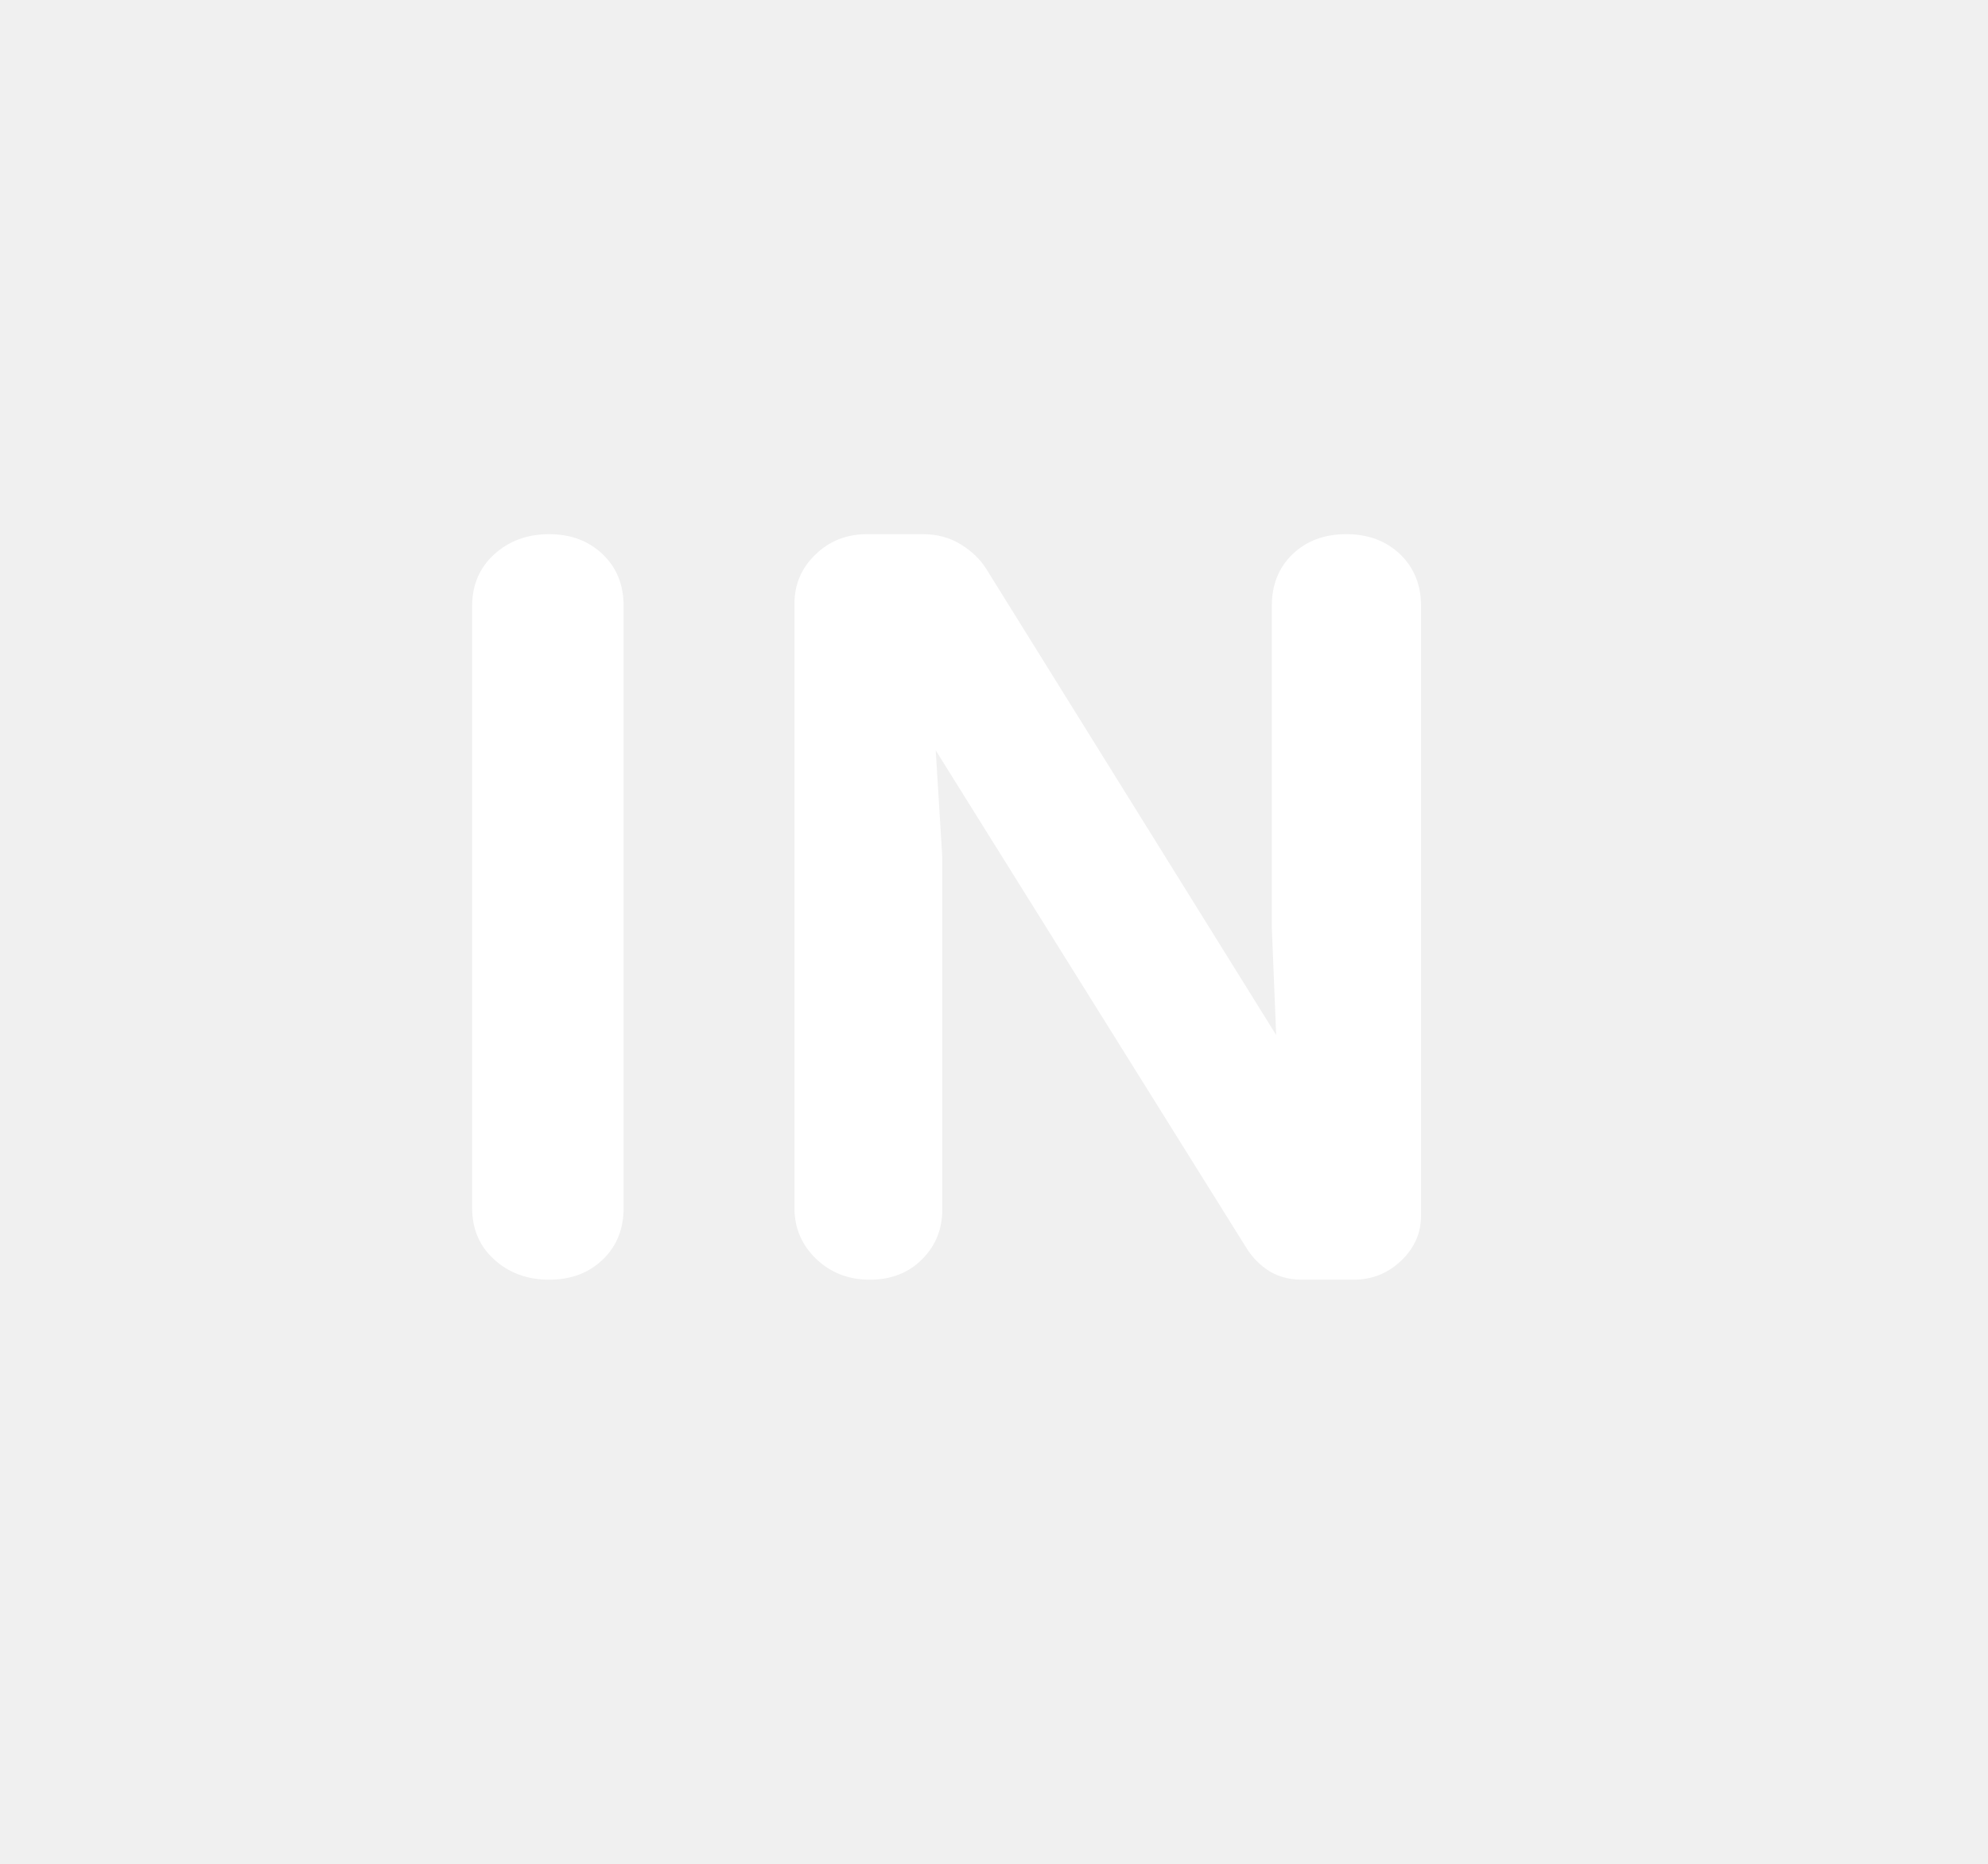
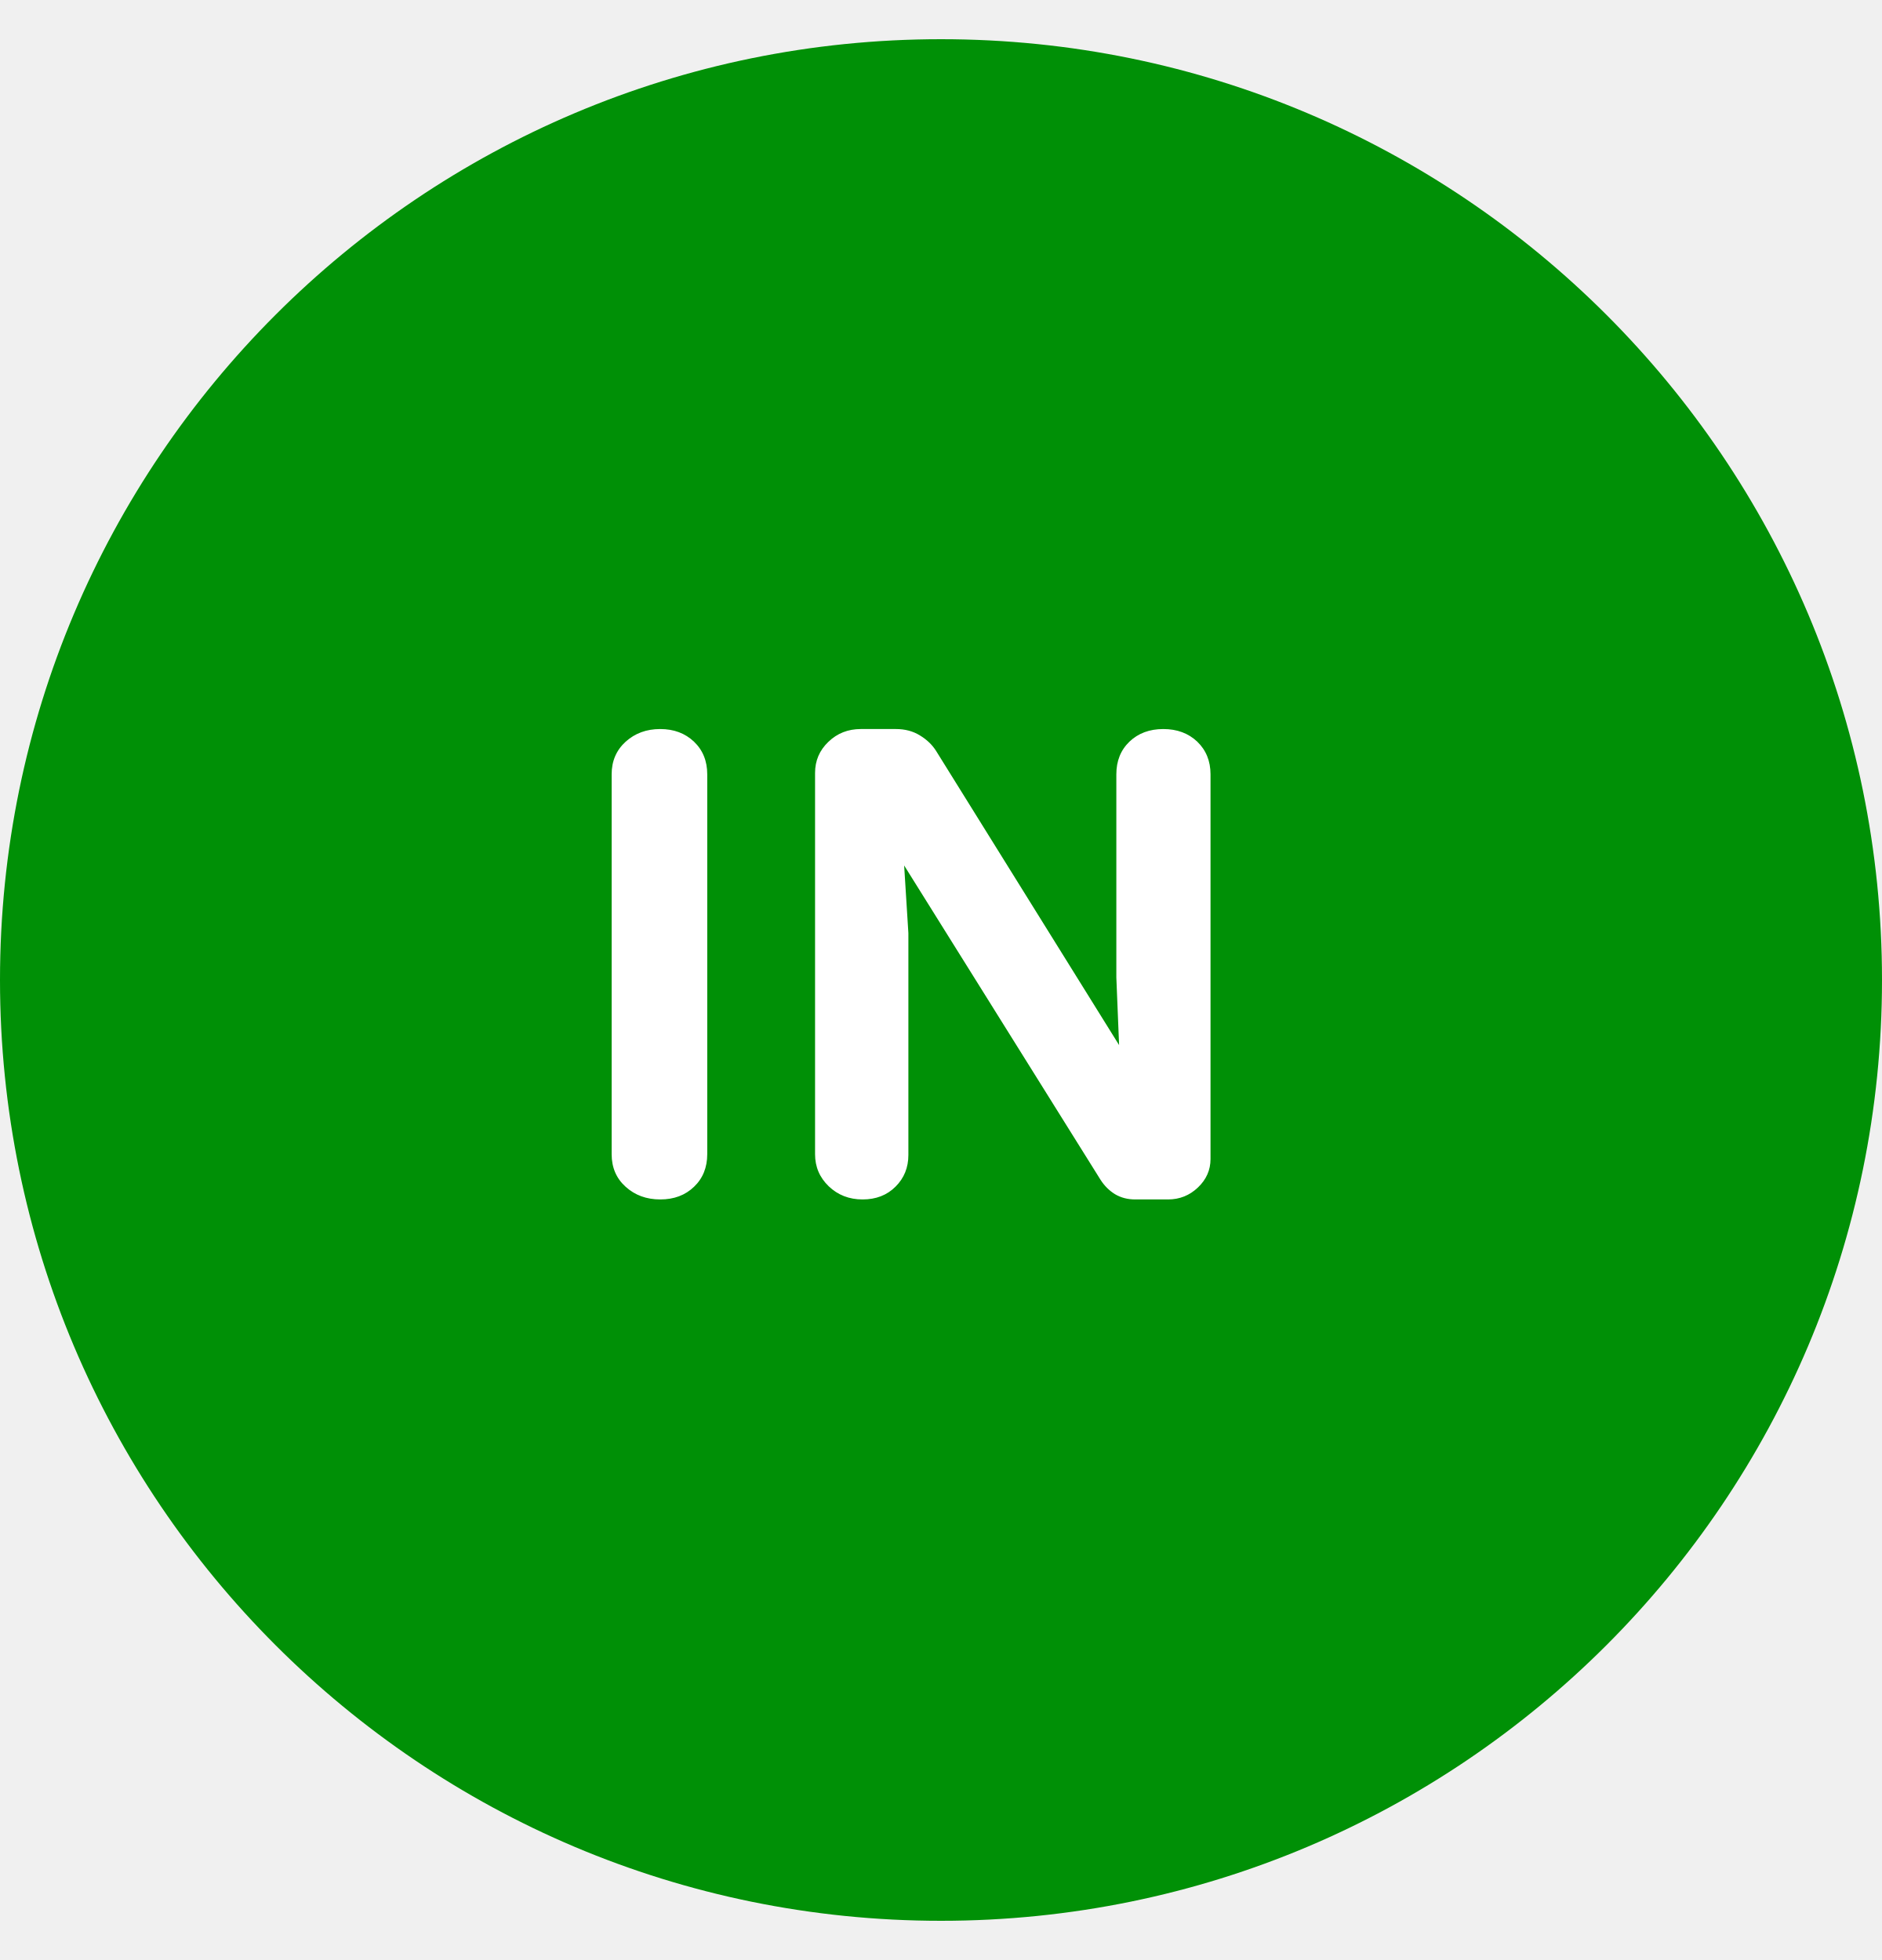
- <svg xmlns="http://www.w3.org/2000/svg" width="16" height="15" viewBox="0 0 16 15" fill="none">
-   <path d="M4.42 10.299C4.244 10.299 4.097 10.245 3.978 10.137C3.859 10.03 3.8 9.891 3.8 9.722V4.876C3.8 4.707 3.86 4.568 3.979 4.46C4.098 4.353 4.244 4.299 4.419 4.299C4.594 4.299 4.737 4.353 4.85 4.46C4.963 4.568 5.019 4.707 5.019 4.876V9.722C5.019 9.891 4.963 10.03 4.851 10.137C4.739 10.245 4.596 10.299 4.42 10.299ZM7 10.299C6.829 10.299 6.685 10.243 6.568 10.131C6.452 10.019 6.394 9.883 6.394 9.722V4.859C6.394 4.703 6.45 4.571 6.564 4.462C6.677 4.353 6.815 4.299 6.977 4.299H7.425C7.541 4.299 7.644 4.326 7.732 4.381C7.821 4.435 7.889 4.501 7.938 4.579L10.271 8.33L10.236 7.467V4.876C10.236 4.707 10.291 4.568 10.403 4.46C10.515 4.353 10.659 4.299 10.835 4.299C11.011 4.299 11.155 4.353 11.268 4.46C11.38 4.568 11.437 4.707 11.437 4.876V9.784C11.437 9.924 11.383 10.045 11.277 10.146C11.17 10.248 11.043 10.299 10.895 10.299H10.477C10.379 10.299 10.293 10.276 10.219 10.232C10.146 10.187 10.083 10.125 10.033 10.046L7.531 6.039L7.584 6.902V9.733C7.584 9.893 7.529 10.028 7.42 10.136C7.311 10.245 7.171 10.299 7 10.299Z" fill="white" />
+ <svg xmlns="http://www.w3.org/2000/svg" width="24" height="25" viewBox="0 0 24 25" fill="none">
+   <circle cx="12" cy="12.5" r="12" fill="#009006" />
+   <path d="M8.42 15.299C8.244 15.299 8.097 15.245 7.978 15.137C7.859 15.03 7.8 14.891 7.8 14.722V9.876C7.8 9.707 7.86 9.568 7.979 9.46C8.098 9.353 8.244 9.299 8.419 9.299C8.594 9.299 8.737 9.353 8.85 9.46C8.963 9.568 9.019 9.707 9.019 9.876V14.722C9.019 14.891 8.963 15.03 8.851 15.137C8.739 15.245 8.596 15.299 8.42 15.299ZM11 15.299C10.829 15.299 10.685 15.243 10.568 15.131C10.452 15.019 10.394 14.883 10.394 14.722V9.859C10.394 9.703 10.45 9.571 10.564 9.462C10.677 9.353 10.815 9.299 10.977 9.299H11.425C11.541 9.299 11.644 9.326 11.732 9.381C11.821 9.435 11.889 9.501 11.938 9.579L14.271 13.33L14.236 12.467V9.876C14.236 9.707 14.291 9.568 14.403 9.46C14.515 9.353 14.659 9.299 14.835 9.299C15.011 9.299 15.155 9.353 15.268 9.46C15.38 9.568 15.437 9.707 15.437 9.876V14.784C15.437 14.924 15.383 15.045 15.277 15.146C15.17 15.248 15.043 15.299 14.895 15.299H14.477C14.379 15.299 14.293 15.276 14.219 15.232C14.146 15.187 14.083 15.125 14.033 15.046L11.53 11.039L11.584 11.902V14.732C11.584 14.893 11.529 15.028 11.42 15.136C11.311 15.245 11.171 15.299 11 15.299Z" fill="white" />
</svg>
